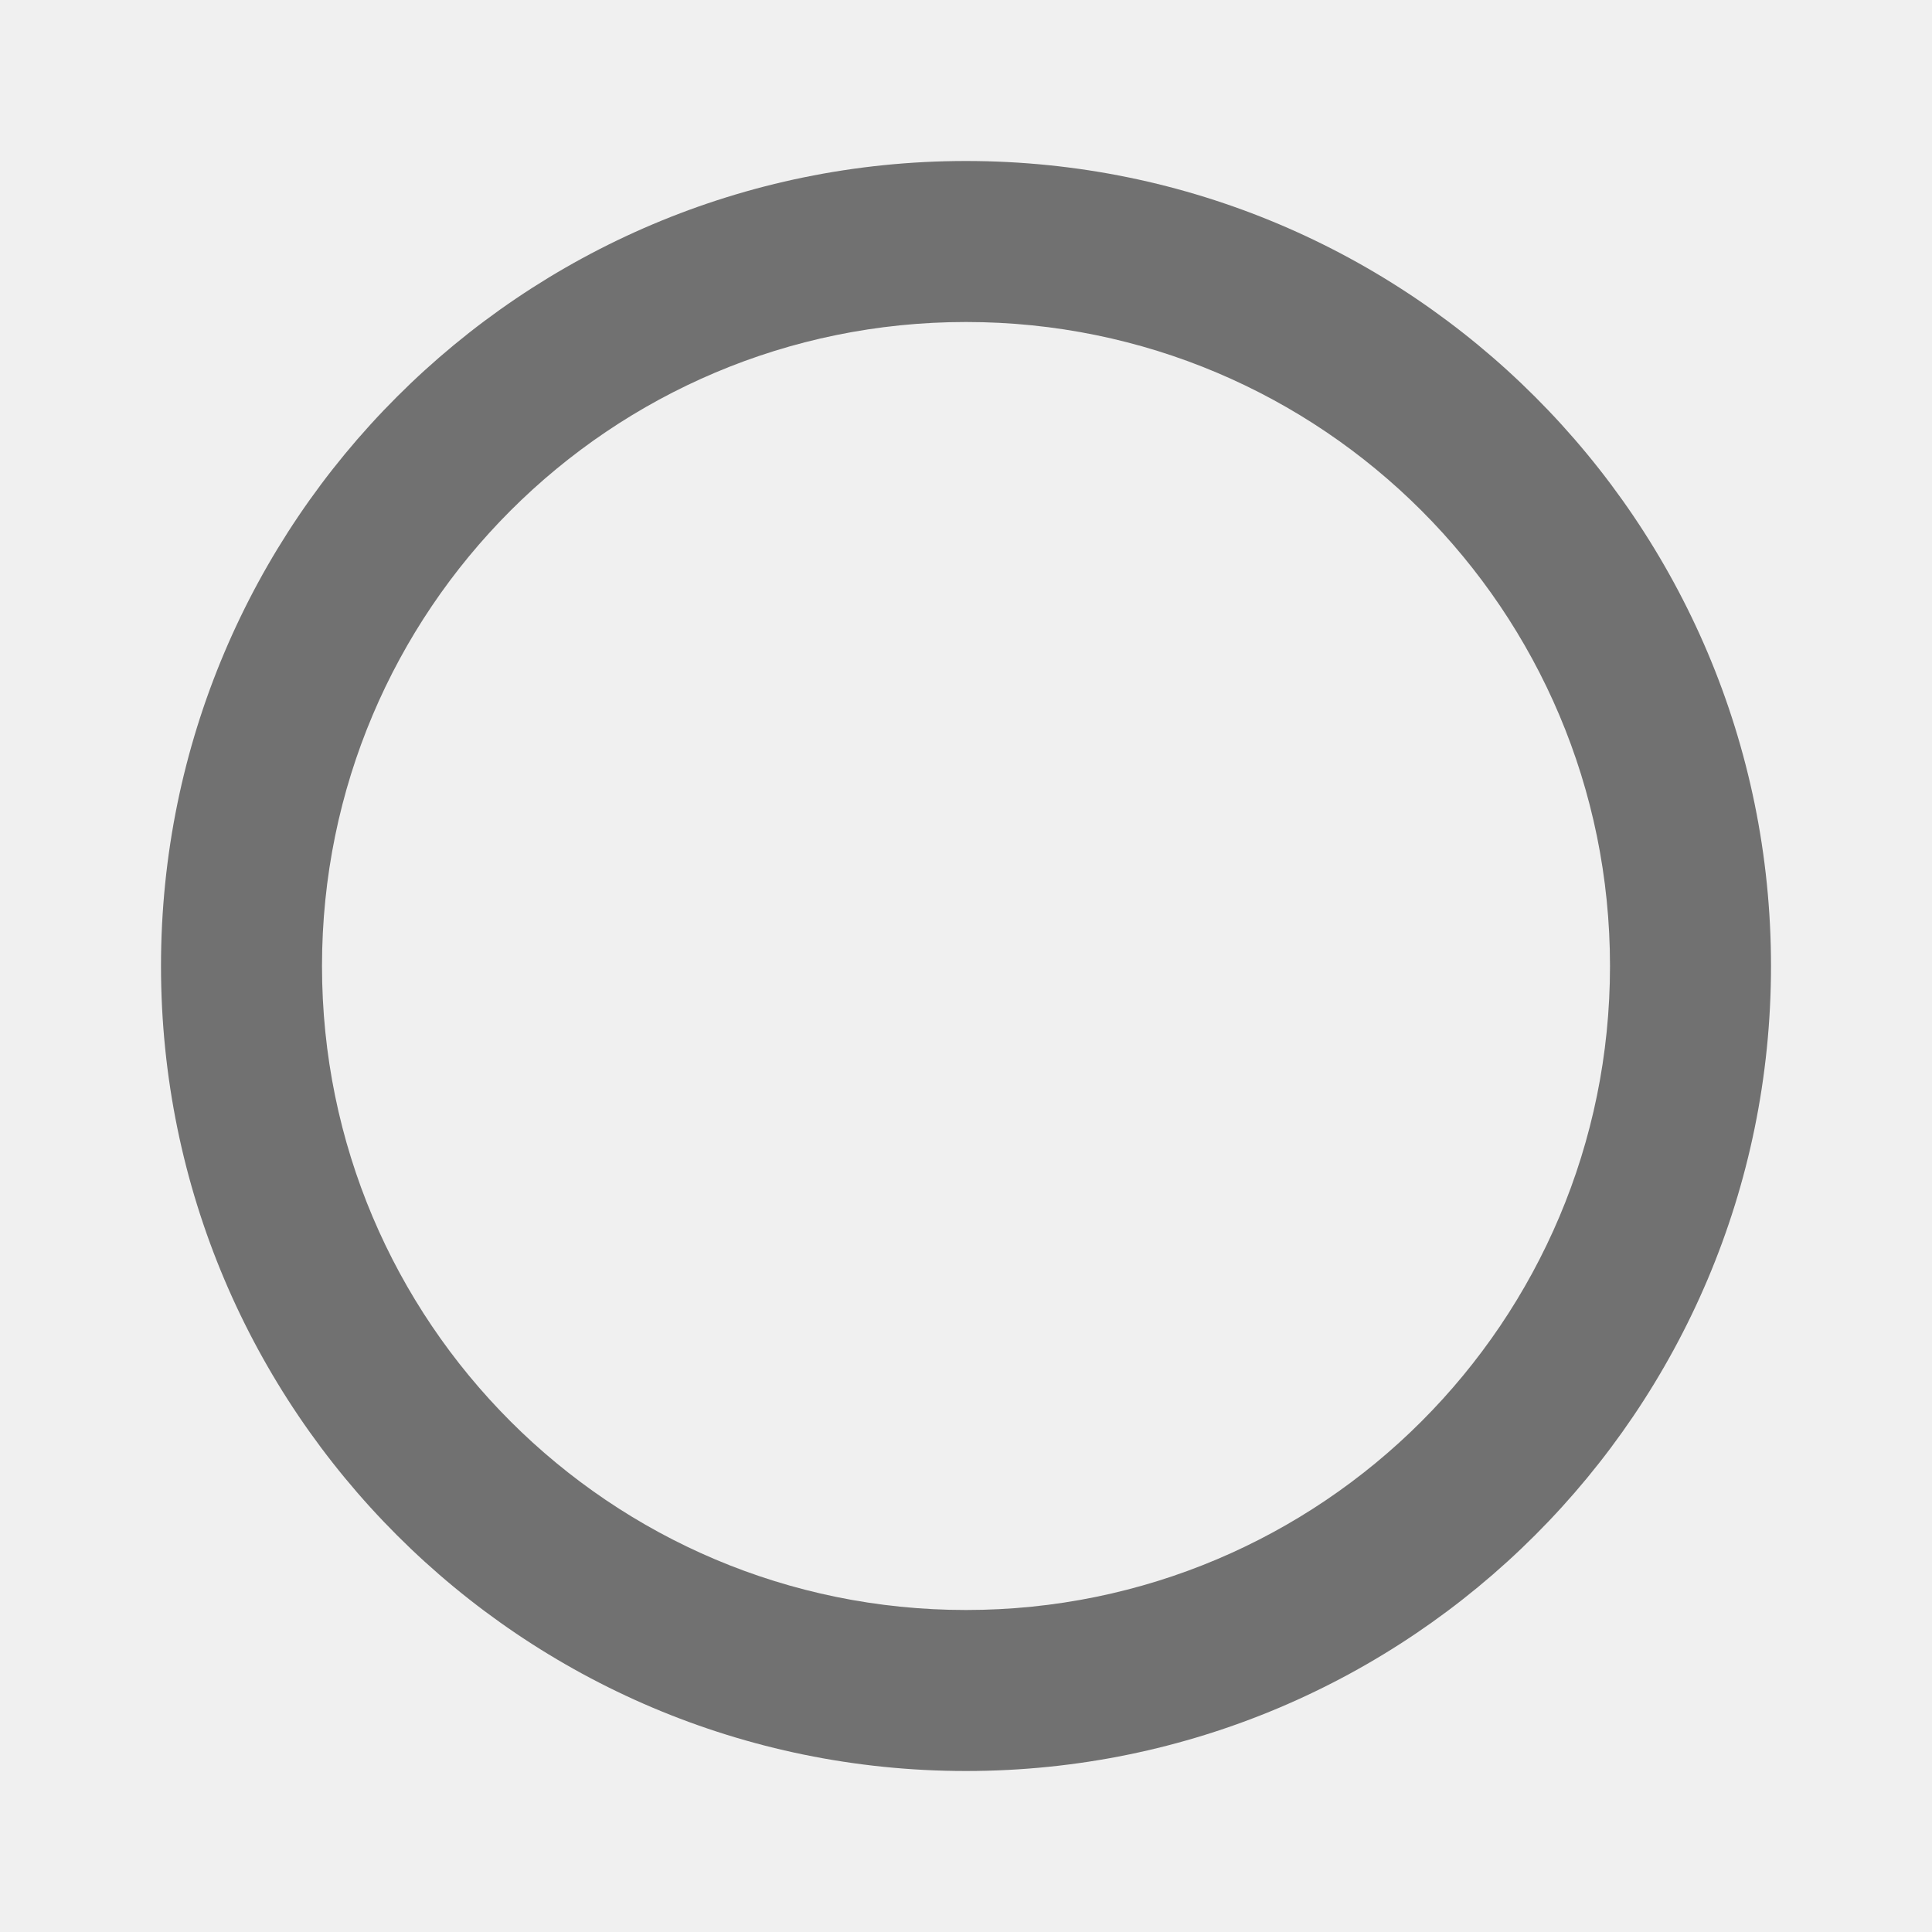
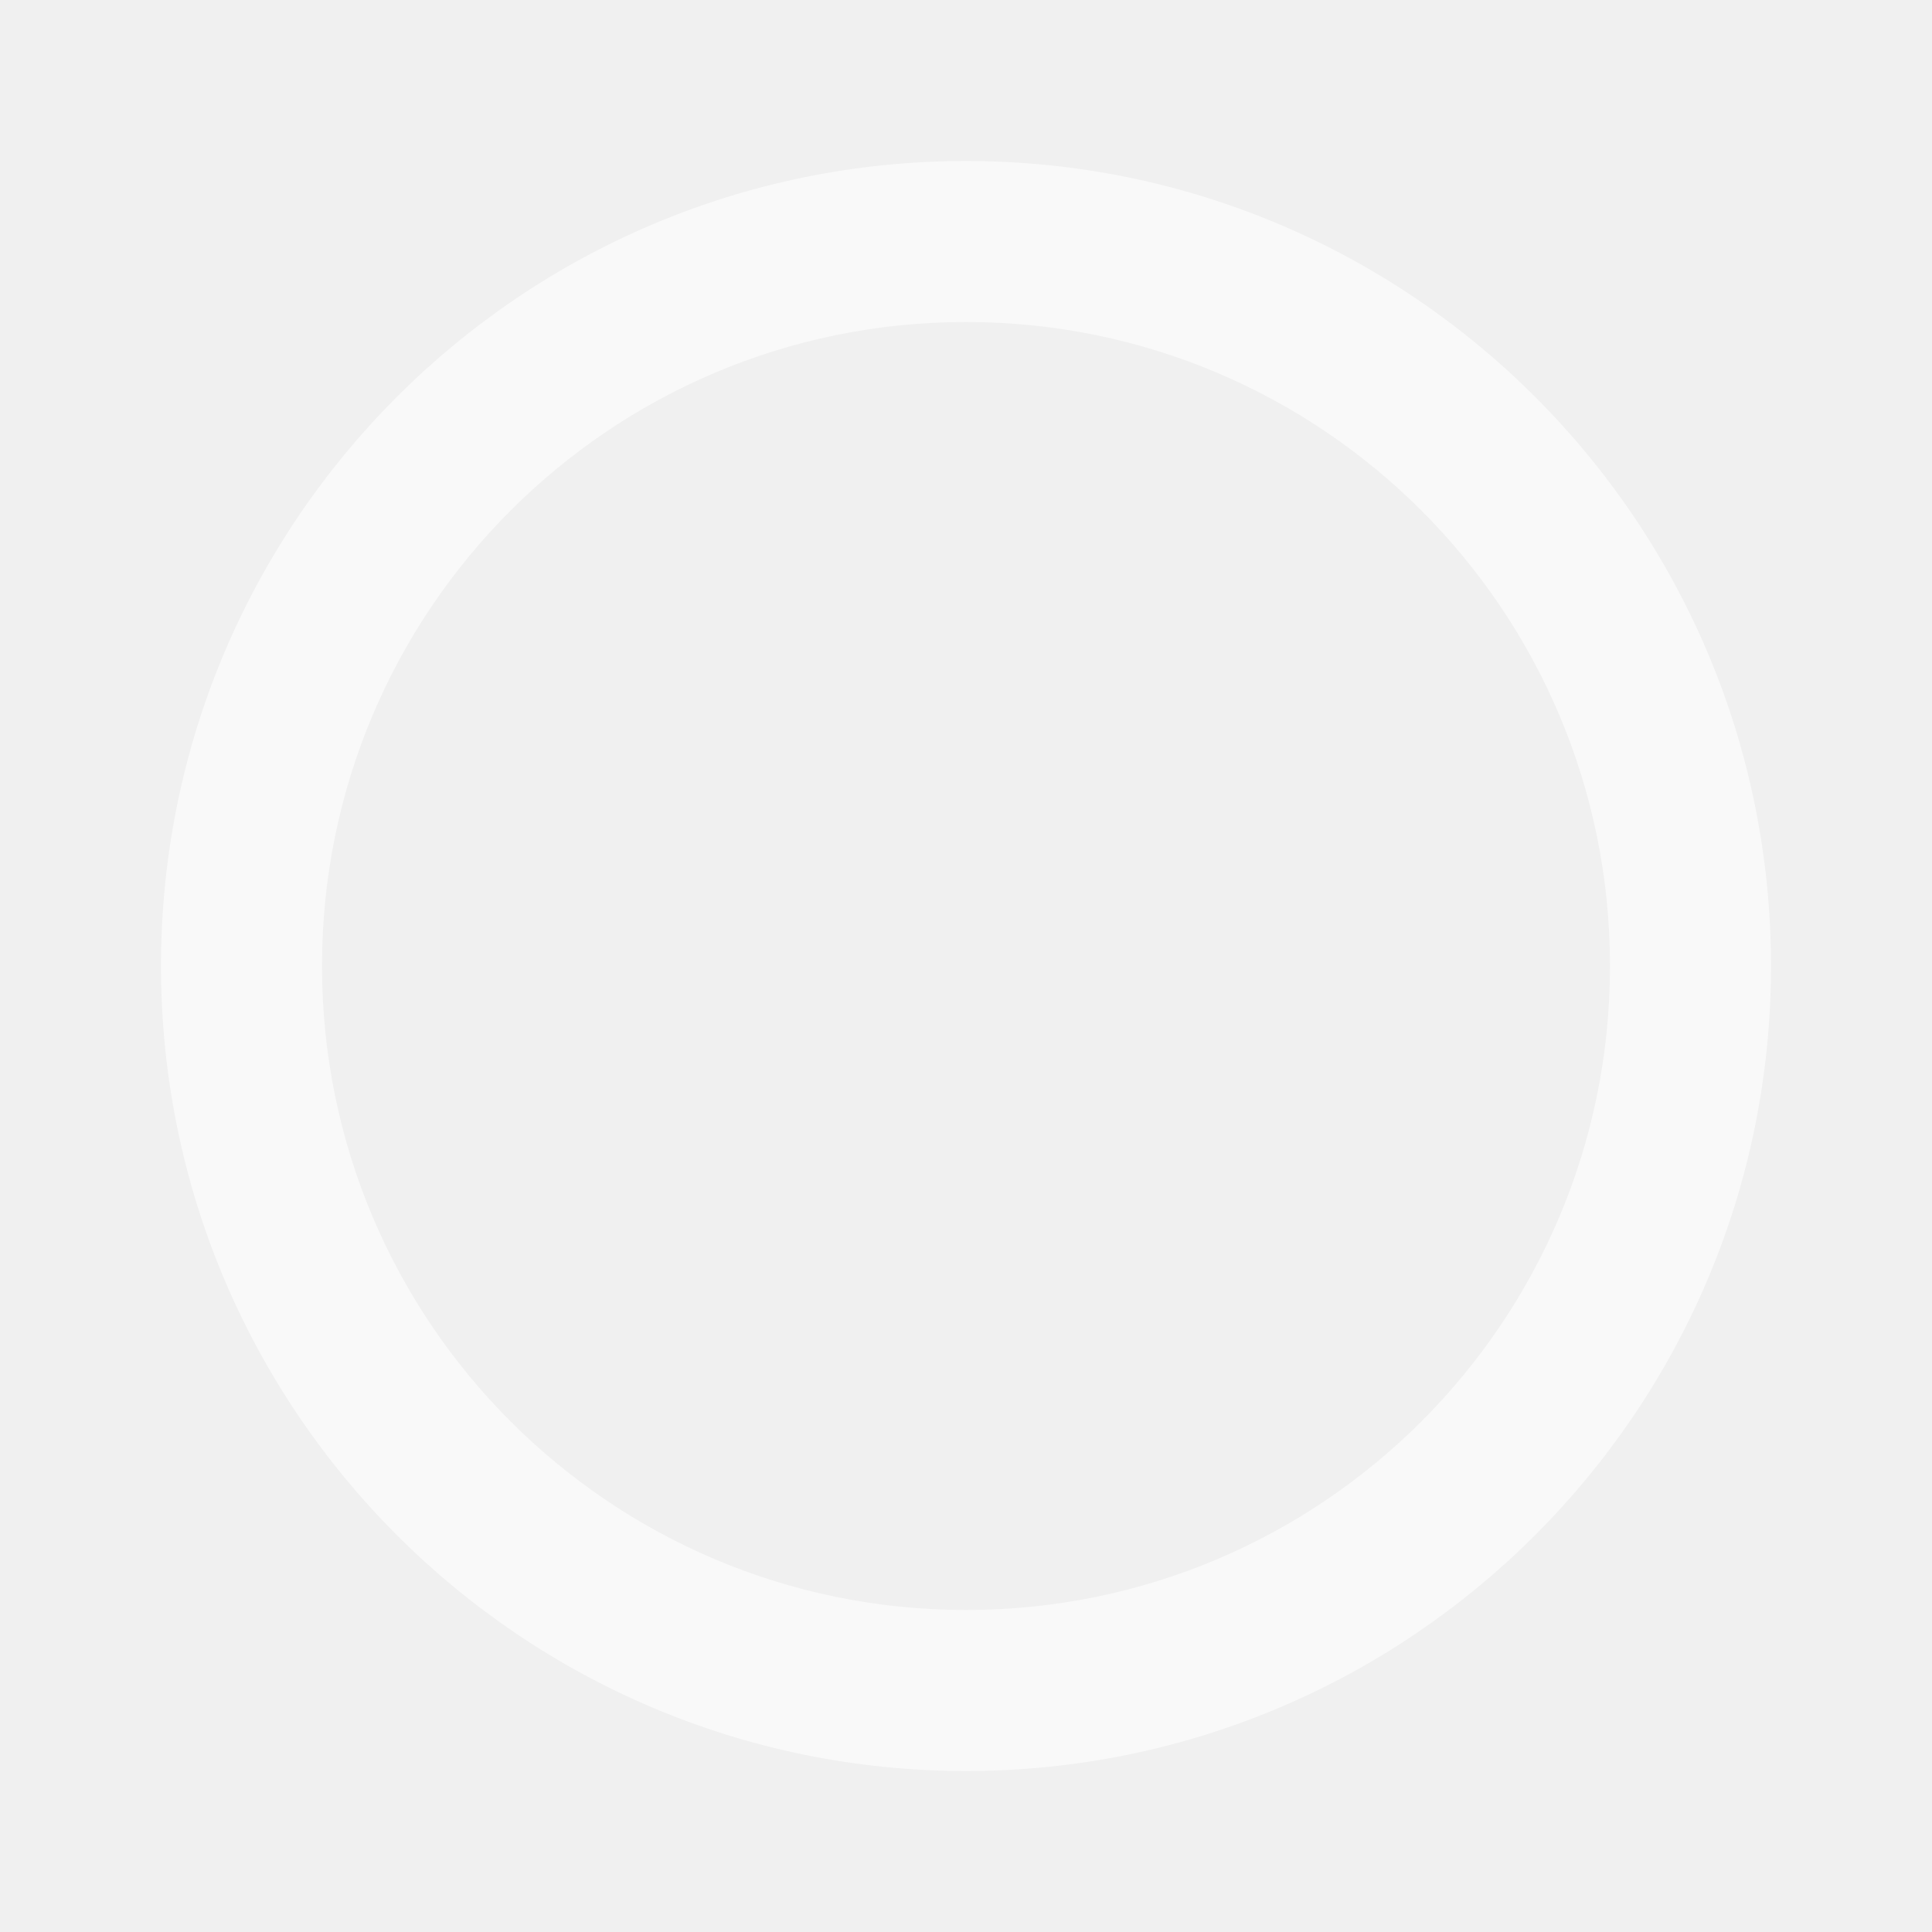
<svg xmlns="http://www.w3.org/2000/svg" width="24" height="24" viewBox="0 0 24 24">
-   <path d="M12 2C6.48 2 2 6.48 2 12s4.48 10 10 10 10-4.48 10-10S17.52 2 12 2zm0 18c-4.42 0-8-3.58-8-8s3.58-8 8-8 8 3.58 8 8-3.58 8-8 8z" fill="#1c1c1c" opacity="0.6" />
+   <path d="M12 2C6.48 2 2 6.48 2 12s4.48 10 10 10 10-4.48 10-10S17.52 2 12 2zm0 18c-4.42 0-8-3.58-8-8s3.58-8 8-8 8 3.58 8 8-3.58 8-8 8z" fill="#ffffff" opacity="0.6" />
</svg>
